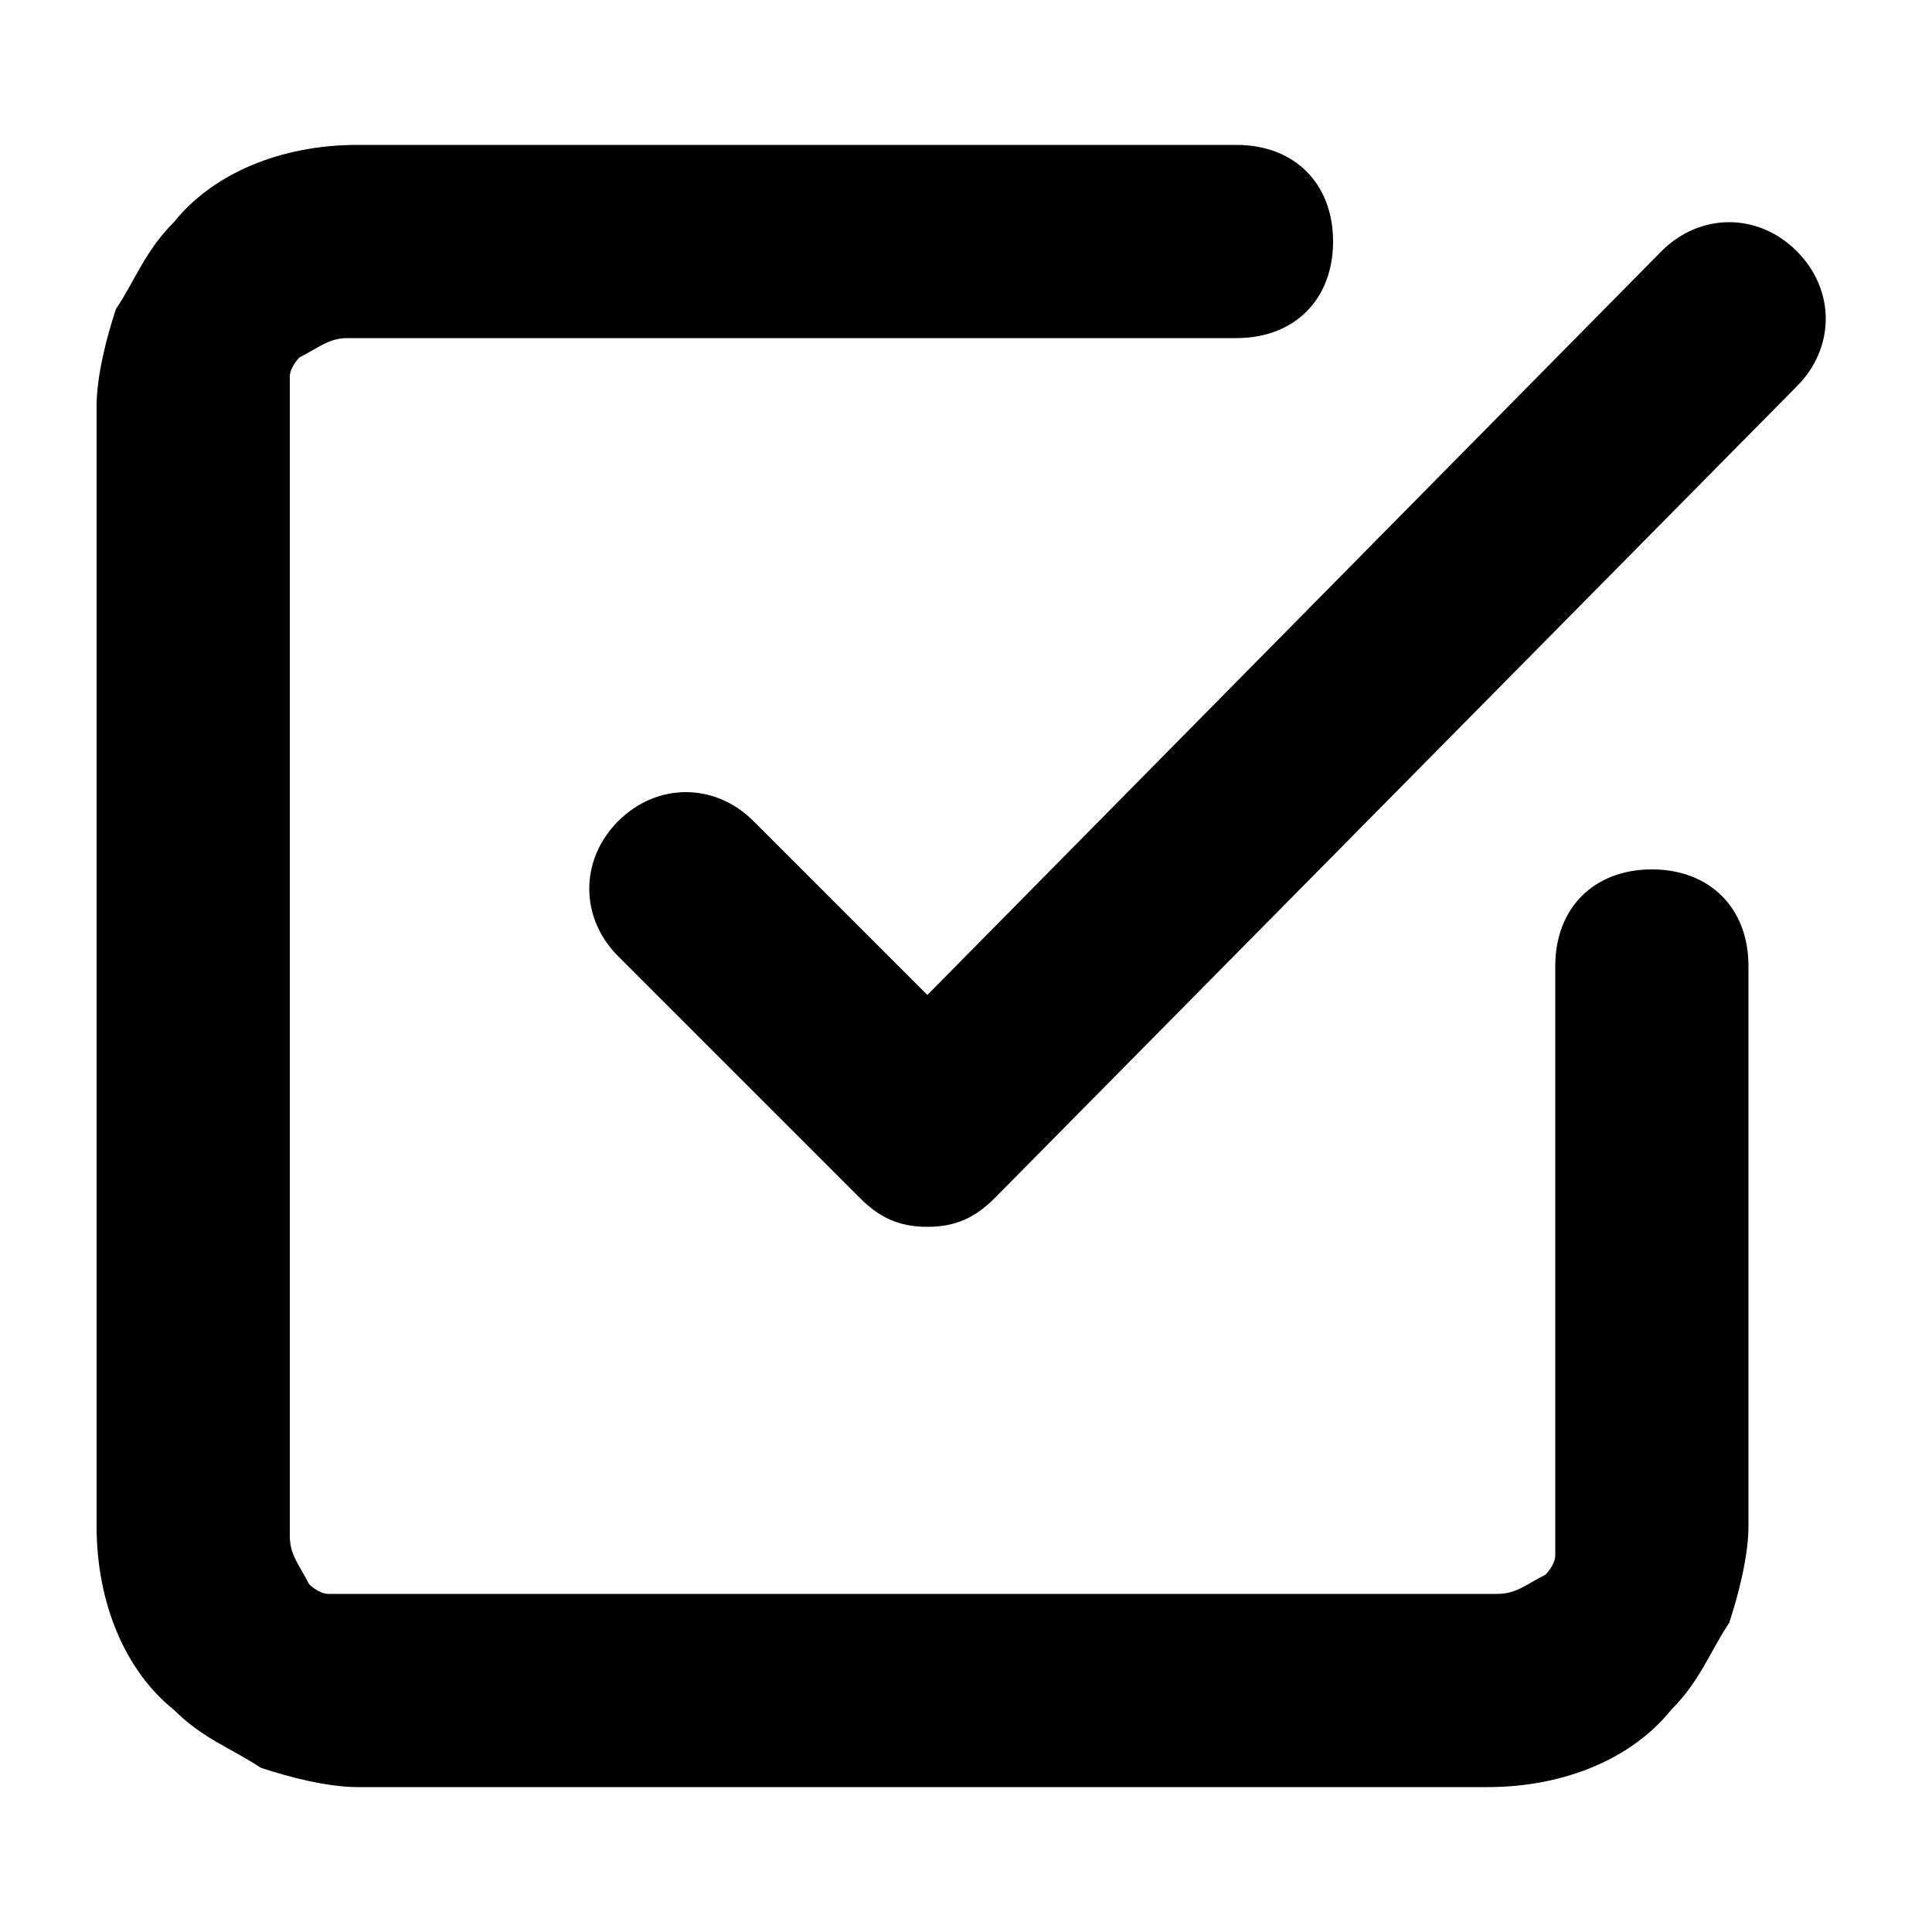
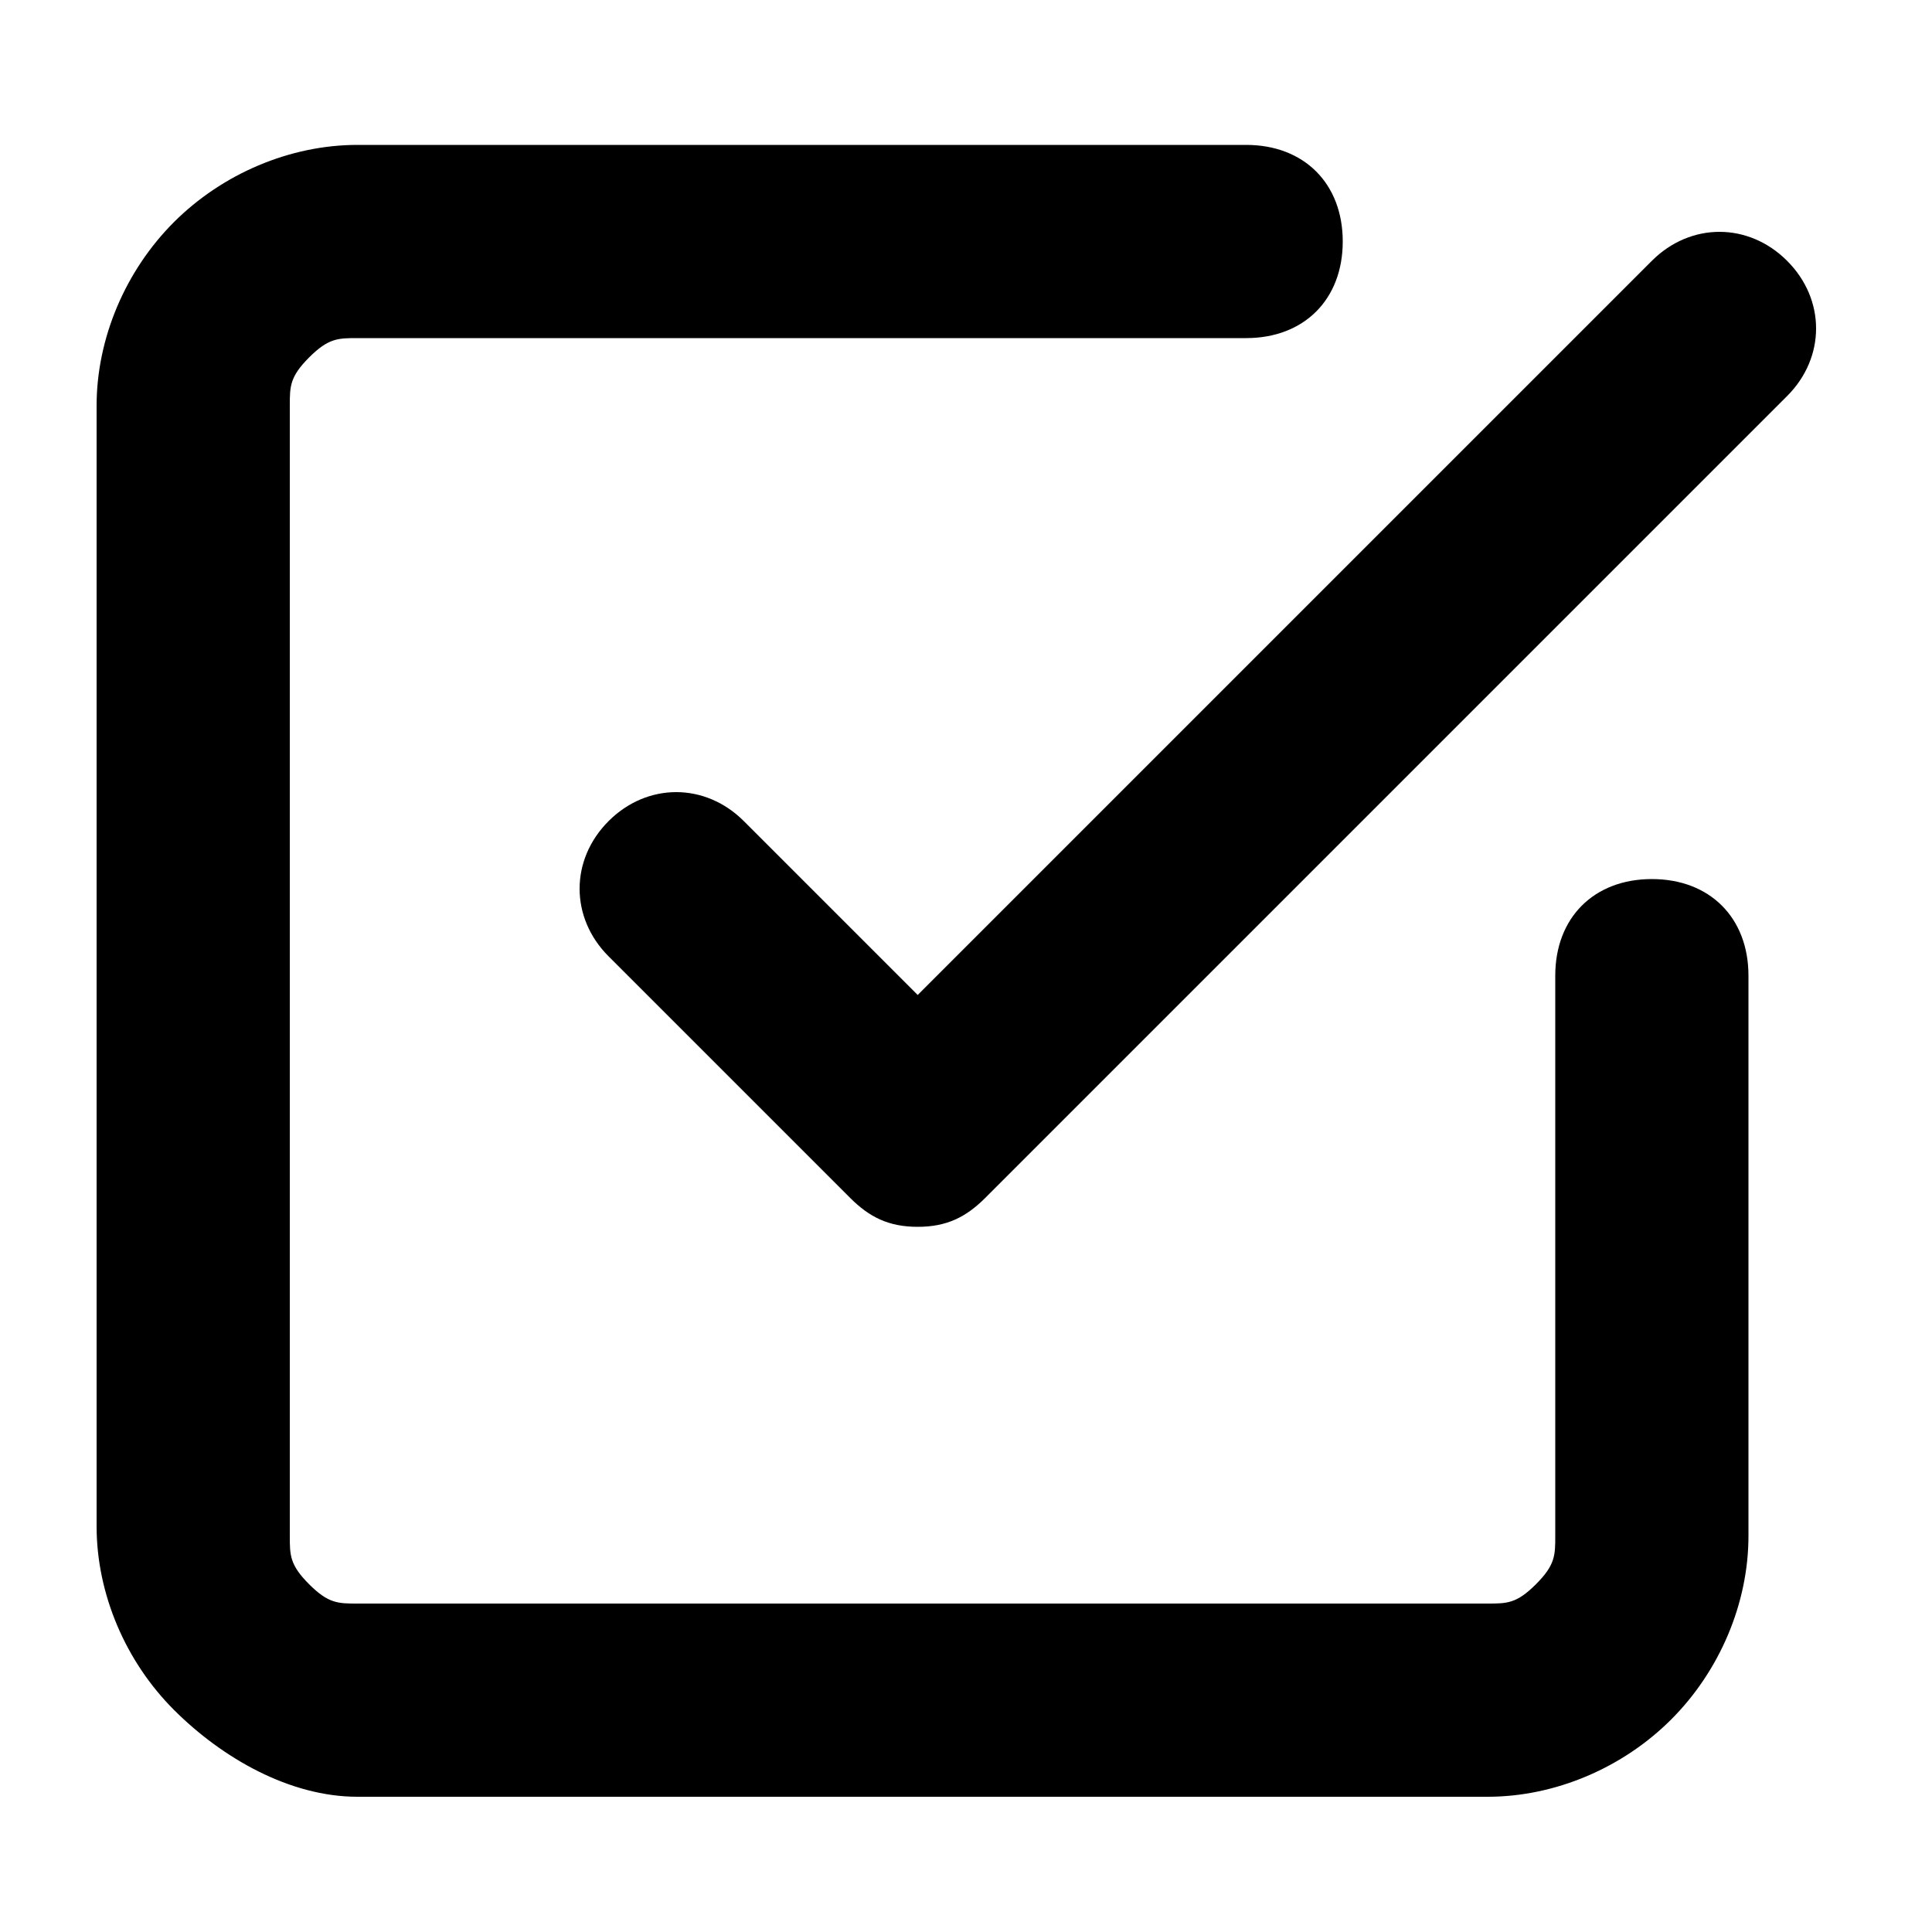
- <svg xmlns="http://www.w3.org/2000/svg" id="_レイヤー_1" version="1.1" viewBox="0 0 20 20">
-   <path d="M6.4,9.9l2.5,2.5c.2.2.4.3.7.3.3,0,.5-.1.7-.3l8.3-8.4c.4-.4.4-1,0-1.4s-1-.4-1.4,0l-7.6,7.7-1.8-1.8c-.4-.4-1-.4-1.4,0s-.4,1,0,1.4ZM16.1,10v5.8s0,.2,0,.3c0,.1-.1.2-.1.2-.2.1-.3.2-.5.2H3.7s-.2,0-.3,0c-.1,0-.2-.1-.2-.1-.1-.2-.2-.3-.2-.5V4.2s0-.2,0-.3c0-.1.1-.2.1-.2.2-.1.3-.2.5-.2h9.2c.6,0,1-.4,1-1s-.4-1-1-1H3.7c-.8,0-1.5.3-1.9.8-.3.3-.4.6-.6.9-.1.3-.2.7-.2,1v11.6c0,.8.3,1.5.8,1.9.3.3.6.4.9.6.3.1.7.2,1,.2h11.7c.8,0,1.5-.3,1.9-.8.3-.3.4-.6.6-.9.1-.3.2-.7.2-1v-5.8c0-.6-.4-1-1-1s-1,.4-1,1Z" />
+ <svg xmlns="http://www.w3.org/2000/svg" id="check-square" version="1.1" viewBox="0 0 20 20">
+   <path d="M15.4,18.6H3.7c-.7,0-1.4-.4-1.9-.9s-.8-1.2-.8-1.9V4.2c0-.7.3-1.4.8-1.9s1.2-.8,1.9-.8h9.2c.6,0,1,.4,1,1s-.4,1-1,1H3.7c-.2,0-.3,0-.5.2s-.2.3-.2.5v11.7c0,.2,0,.3.2.5s.3.2.5.2h11.7c.2,0,.3,0,.5-.2.2-.2.2-.3.2-.5v-5.8c0-.6.4-1,1-1s1,.4,1,1v5.8c0,.7-.3,1.4-.8,1.9s-1.2.8-1.9.8h0ZM9.5,12.7h0c-.3,0-.5-.1-.7-.3l-2.5-2.5c-.4-.4-.4-1,0-1.4s1-.4,1.4,0l1.8,1.8,7.6-7.6c.4-.4,1-.4,1.4,0s.4,1,0,1.4l-8.3,8.3c-.2.2-.4.3-.7.3Z" />
</svg>
